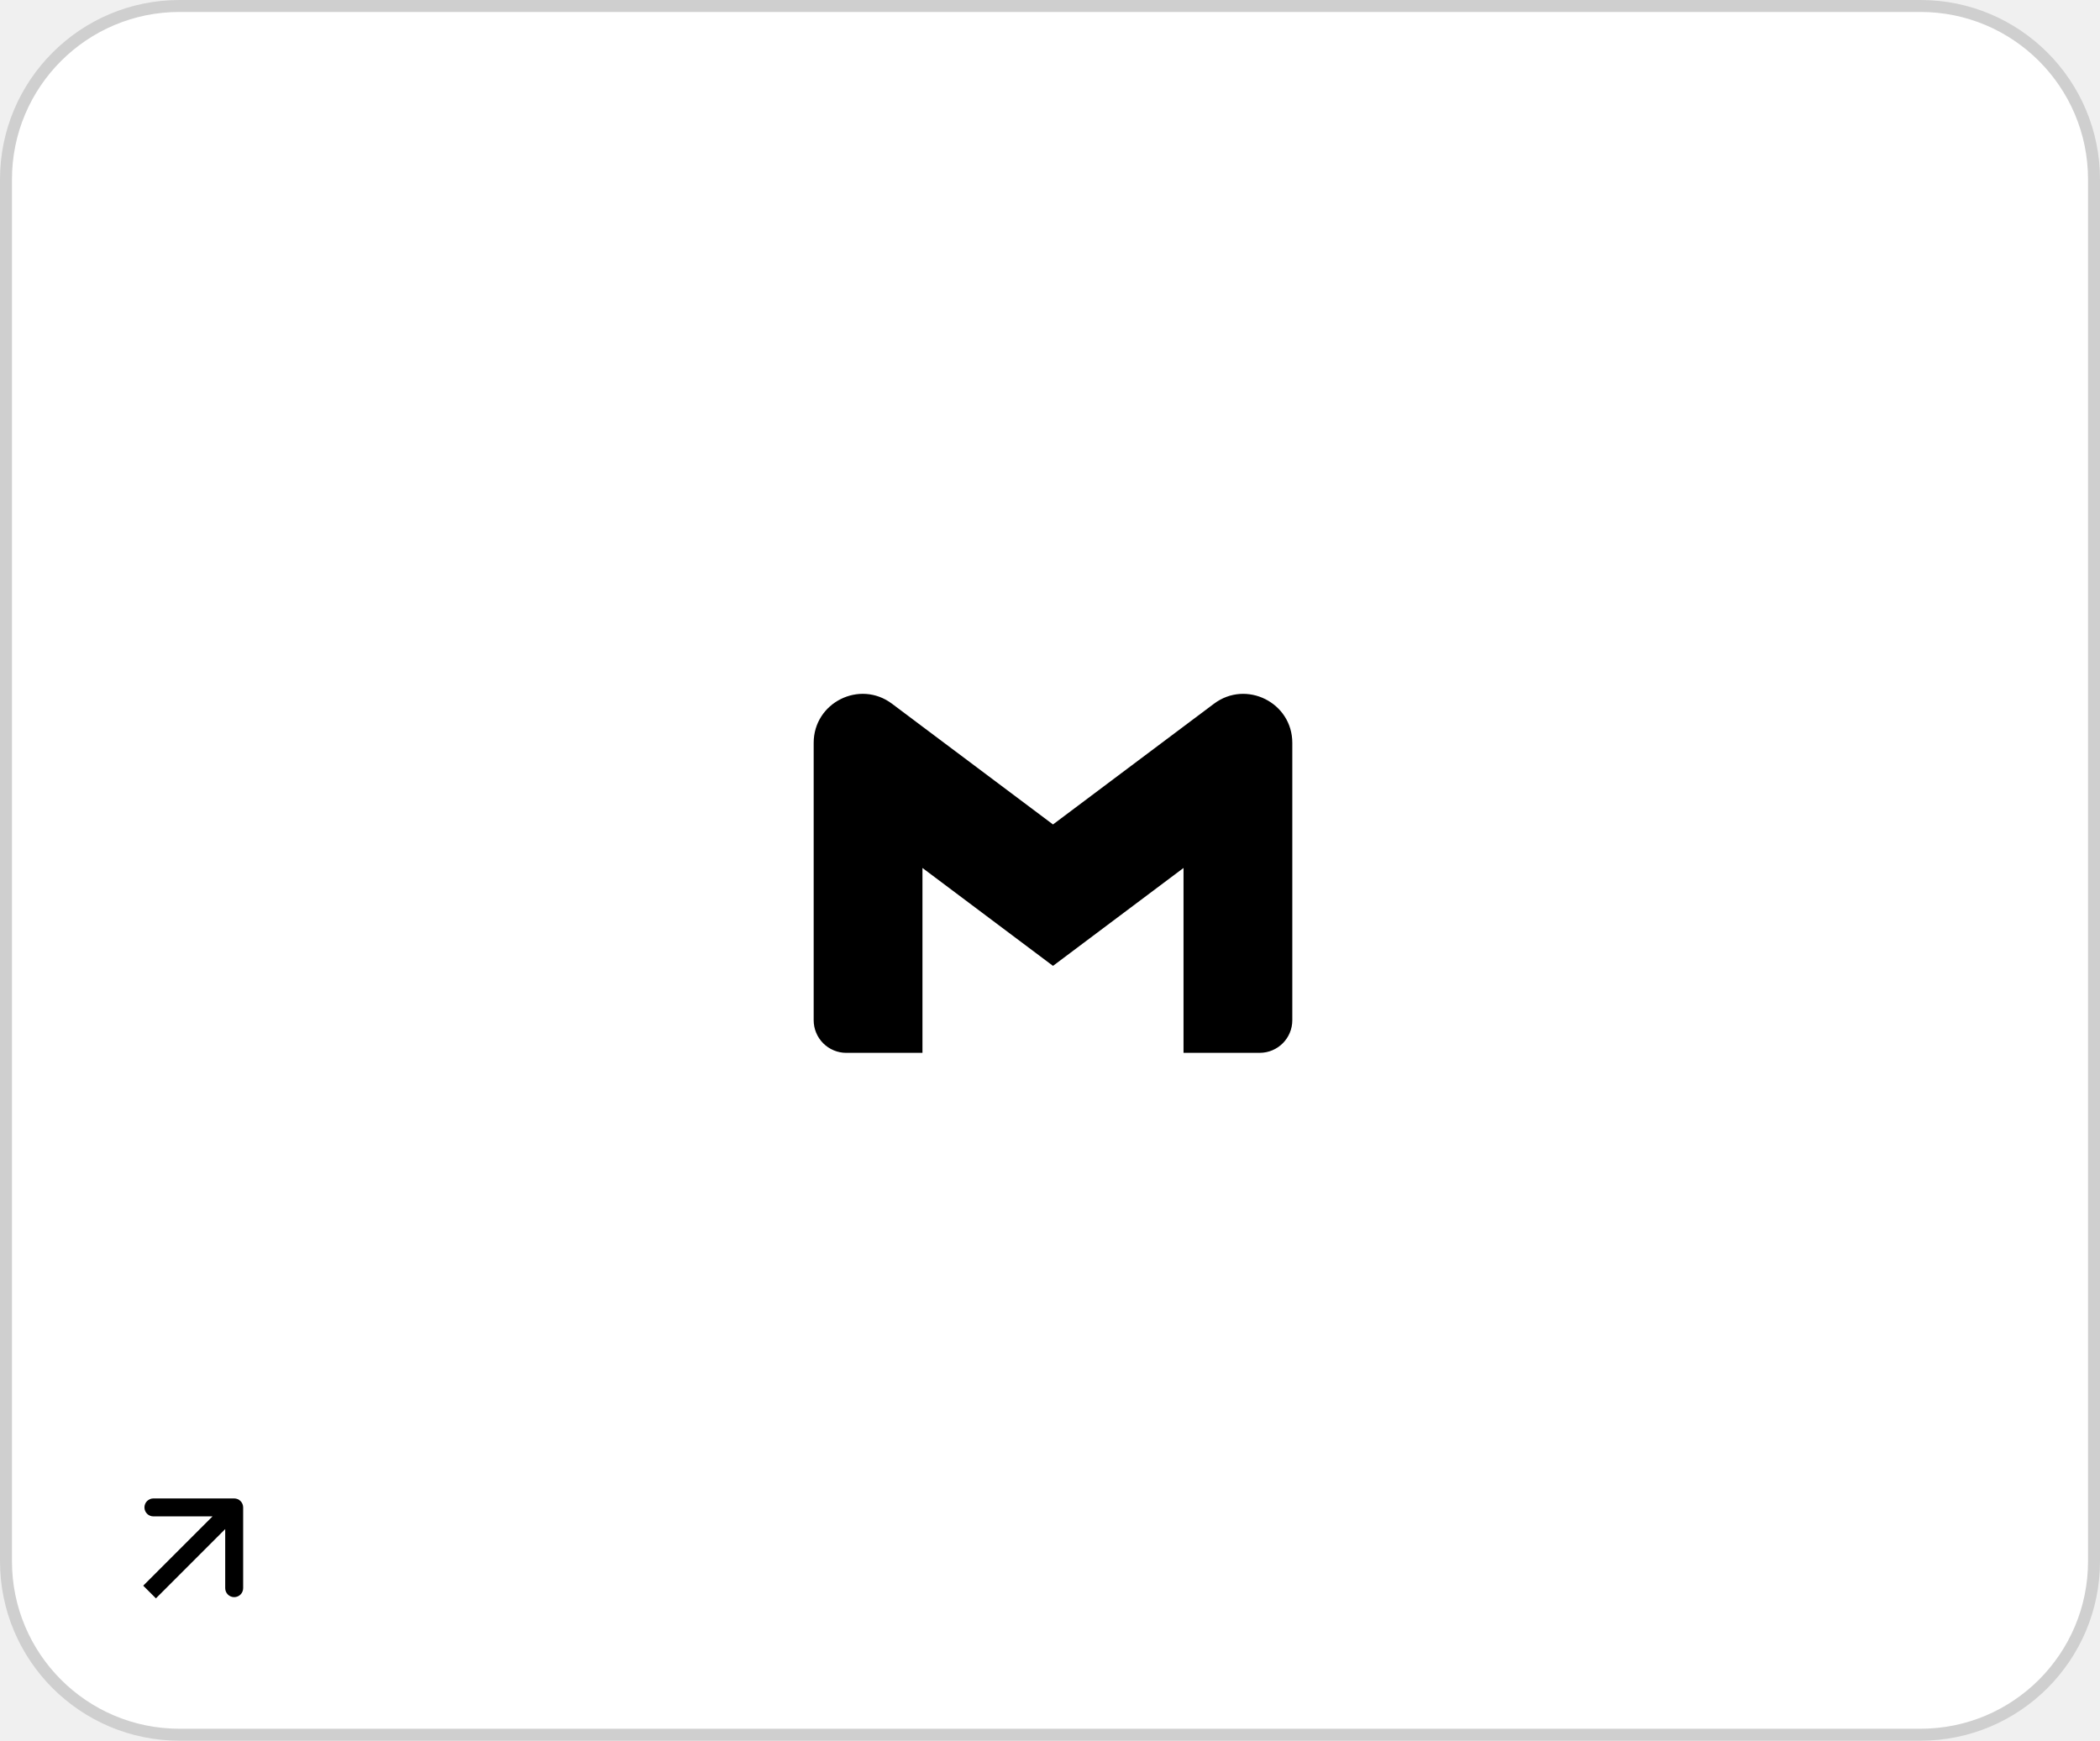
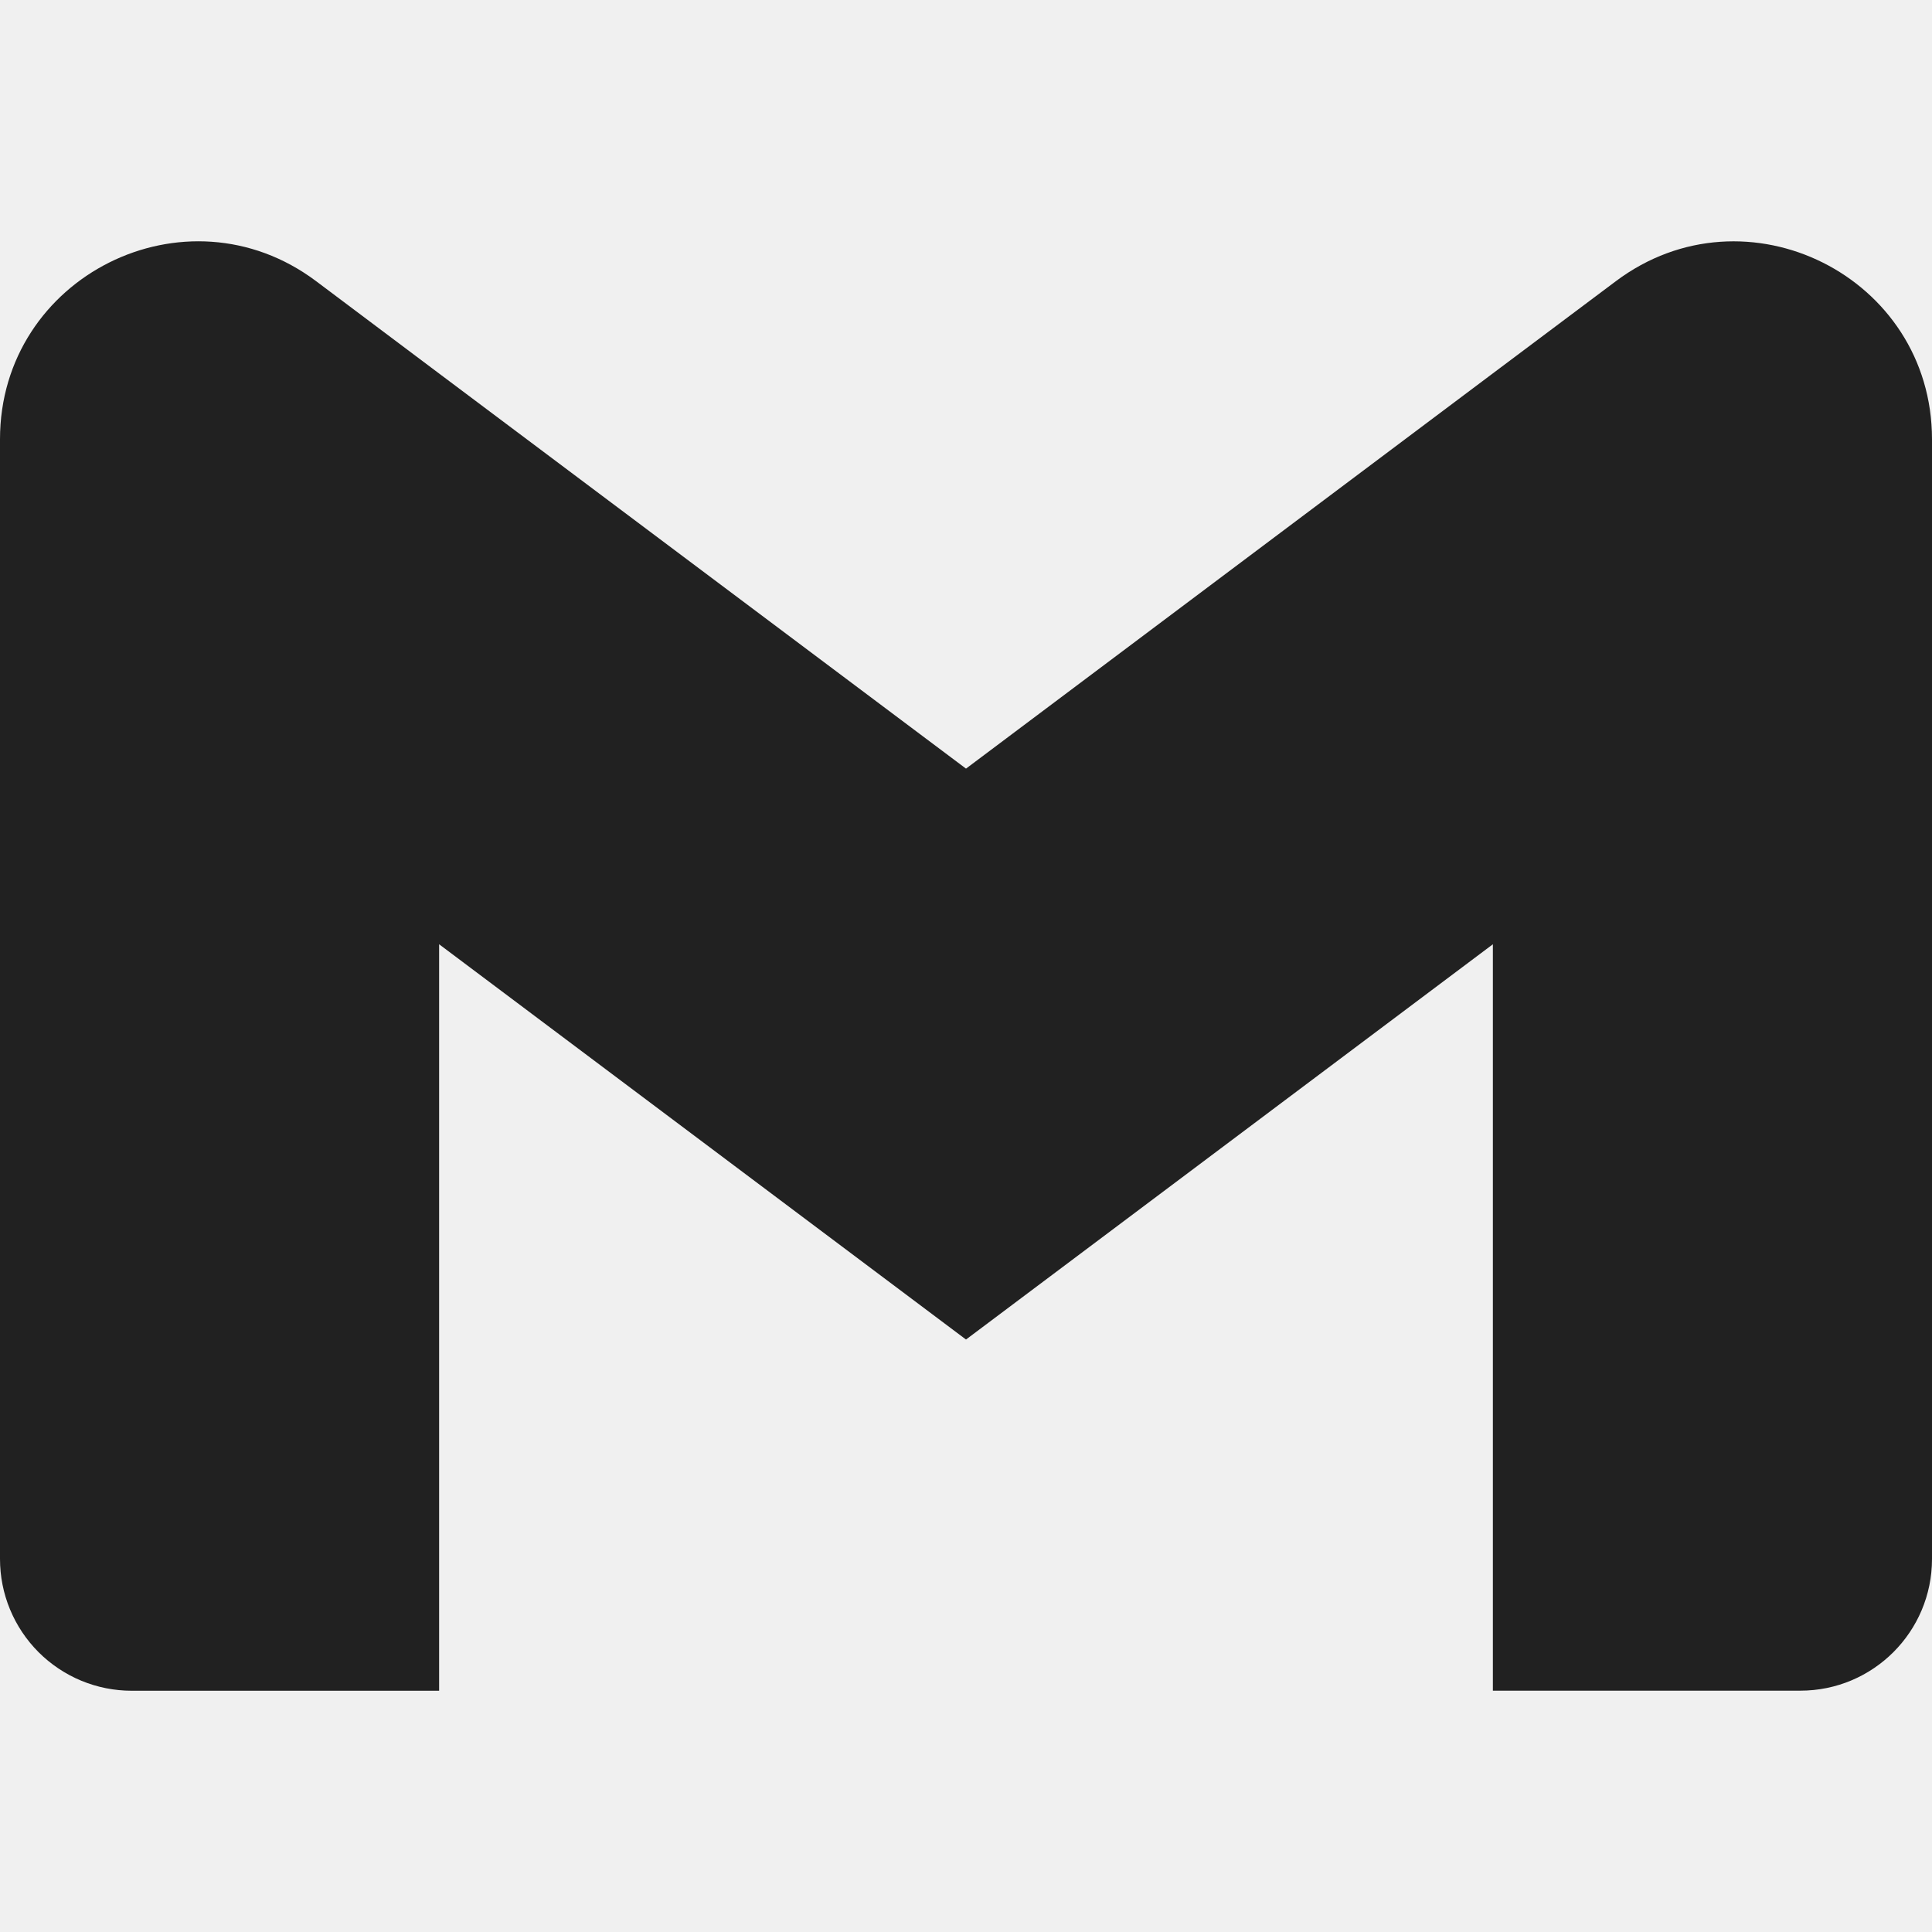
- <svg xmlns="http://www.w3.org/2000/svg" width="351" height="291" viewBox="0 0 351 291" fill="none">
-   <rect x="1" y="1" width="349" height="289" rx="29" fill="white" />
-   <rect x="1" y="1" width="349" height="289" rx="29" stroke="#CFCFCF" stroke-width="2" />
-   <rect x="12" y="239" width="40" height="40" rx="20" fill="white" />
-   <path d="M40.642 252C40.642 251.172 39.971 250.5 39.142 250.5L25.642 250.5C24.814 250.5 24.142 251.172 24.142 252C24.142 252.828 24.814 253.5 25.642 253.5H37.642V265.5C37.642 266.328 38.314 267 39.142 267C39.971 267 40.642 266.328 40.642 265.5L40.642 252ZM26.061 267.203L40.203 253.061L38.081 250.939L23.939 265.081L26.061 267.203Z" fill="black" />
-   <g clip-path="url(#clip0_161_115)">
-     <path d="M216 124.19V170.553C216 173.567 213.56 176.007 210.547 176.007H197.817V145.1L176 161.467L154.183 145.1V176.01H141.453C140.737 176.01 140.028 175.869 139.366 175.595C138.704 175.32 138.102 174.918 137.596 174.412C137.09 173.905 136.688 173.303 136.414 172.641C136.14 171.979 136 171.27 136 170.553V124.19C136 117.447 143.697 113.597 149.09 117.643L154.183 121.467L176 137.827L197.817 121.46L202.91 117.643C208.3 113.6 216 117.447 216 124.19Z" fill="black" />
+ <svg xmlns="http://www.w3.org/2000/svg" width="80" height="80" viewBox="0 0 80 80" fill="none">
+   <g clip-path="url(#clip0_540_2947)">
+     <path d="M80 18.19V64.553C80 67.567 77.56 70.007 74.547 70.007H61.817V39.1L40 55.467L18.183 39.1V70.01H5.453C4.737 70.01 4.028 69.869 3.366 69.595C2.704 69.32 2.103 68.918 1.596 68.412C1.09 67.905 0.688 67.303 0.414 66.641C0.14 65.979 -0 65.27 1.01884e-06 64.553V18.19C1.01884e-06 11.447 7.697 7.597 13.09 11.643L18.183 15.467L40 31.827L61.817 15.46L66.91 11.643C72.3 7.6 80 11.447 80 18.19Z" fill="#212121" />
  </g>
  <defs>
-     <clipPath id="clip0_161_115">
-       <rect width="80" height="80" fill="white" transform="translate(136 106)" />
+     <clipPath id="clip0_540_2947">
+       <rect width="80" height="80" fill="white" />
    </clipPath>
  </defs>
</svg>
